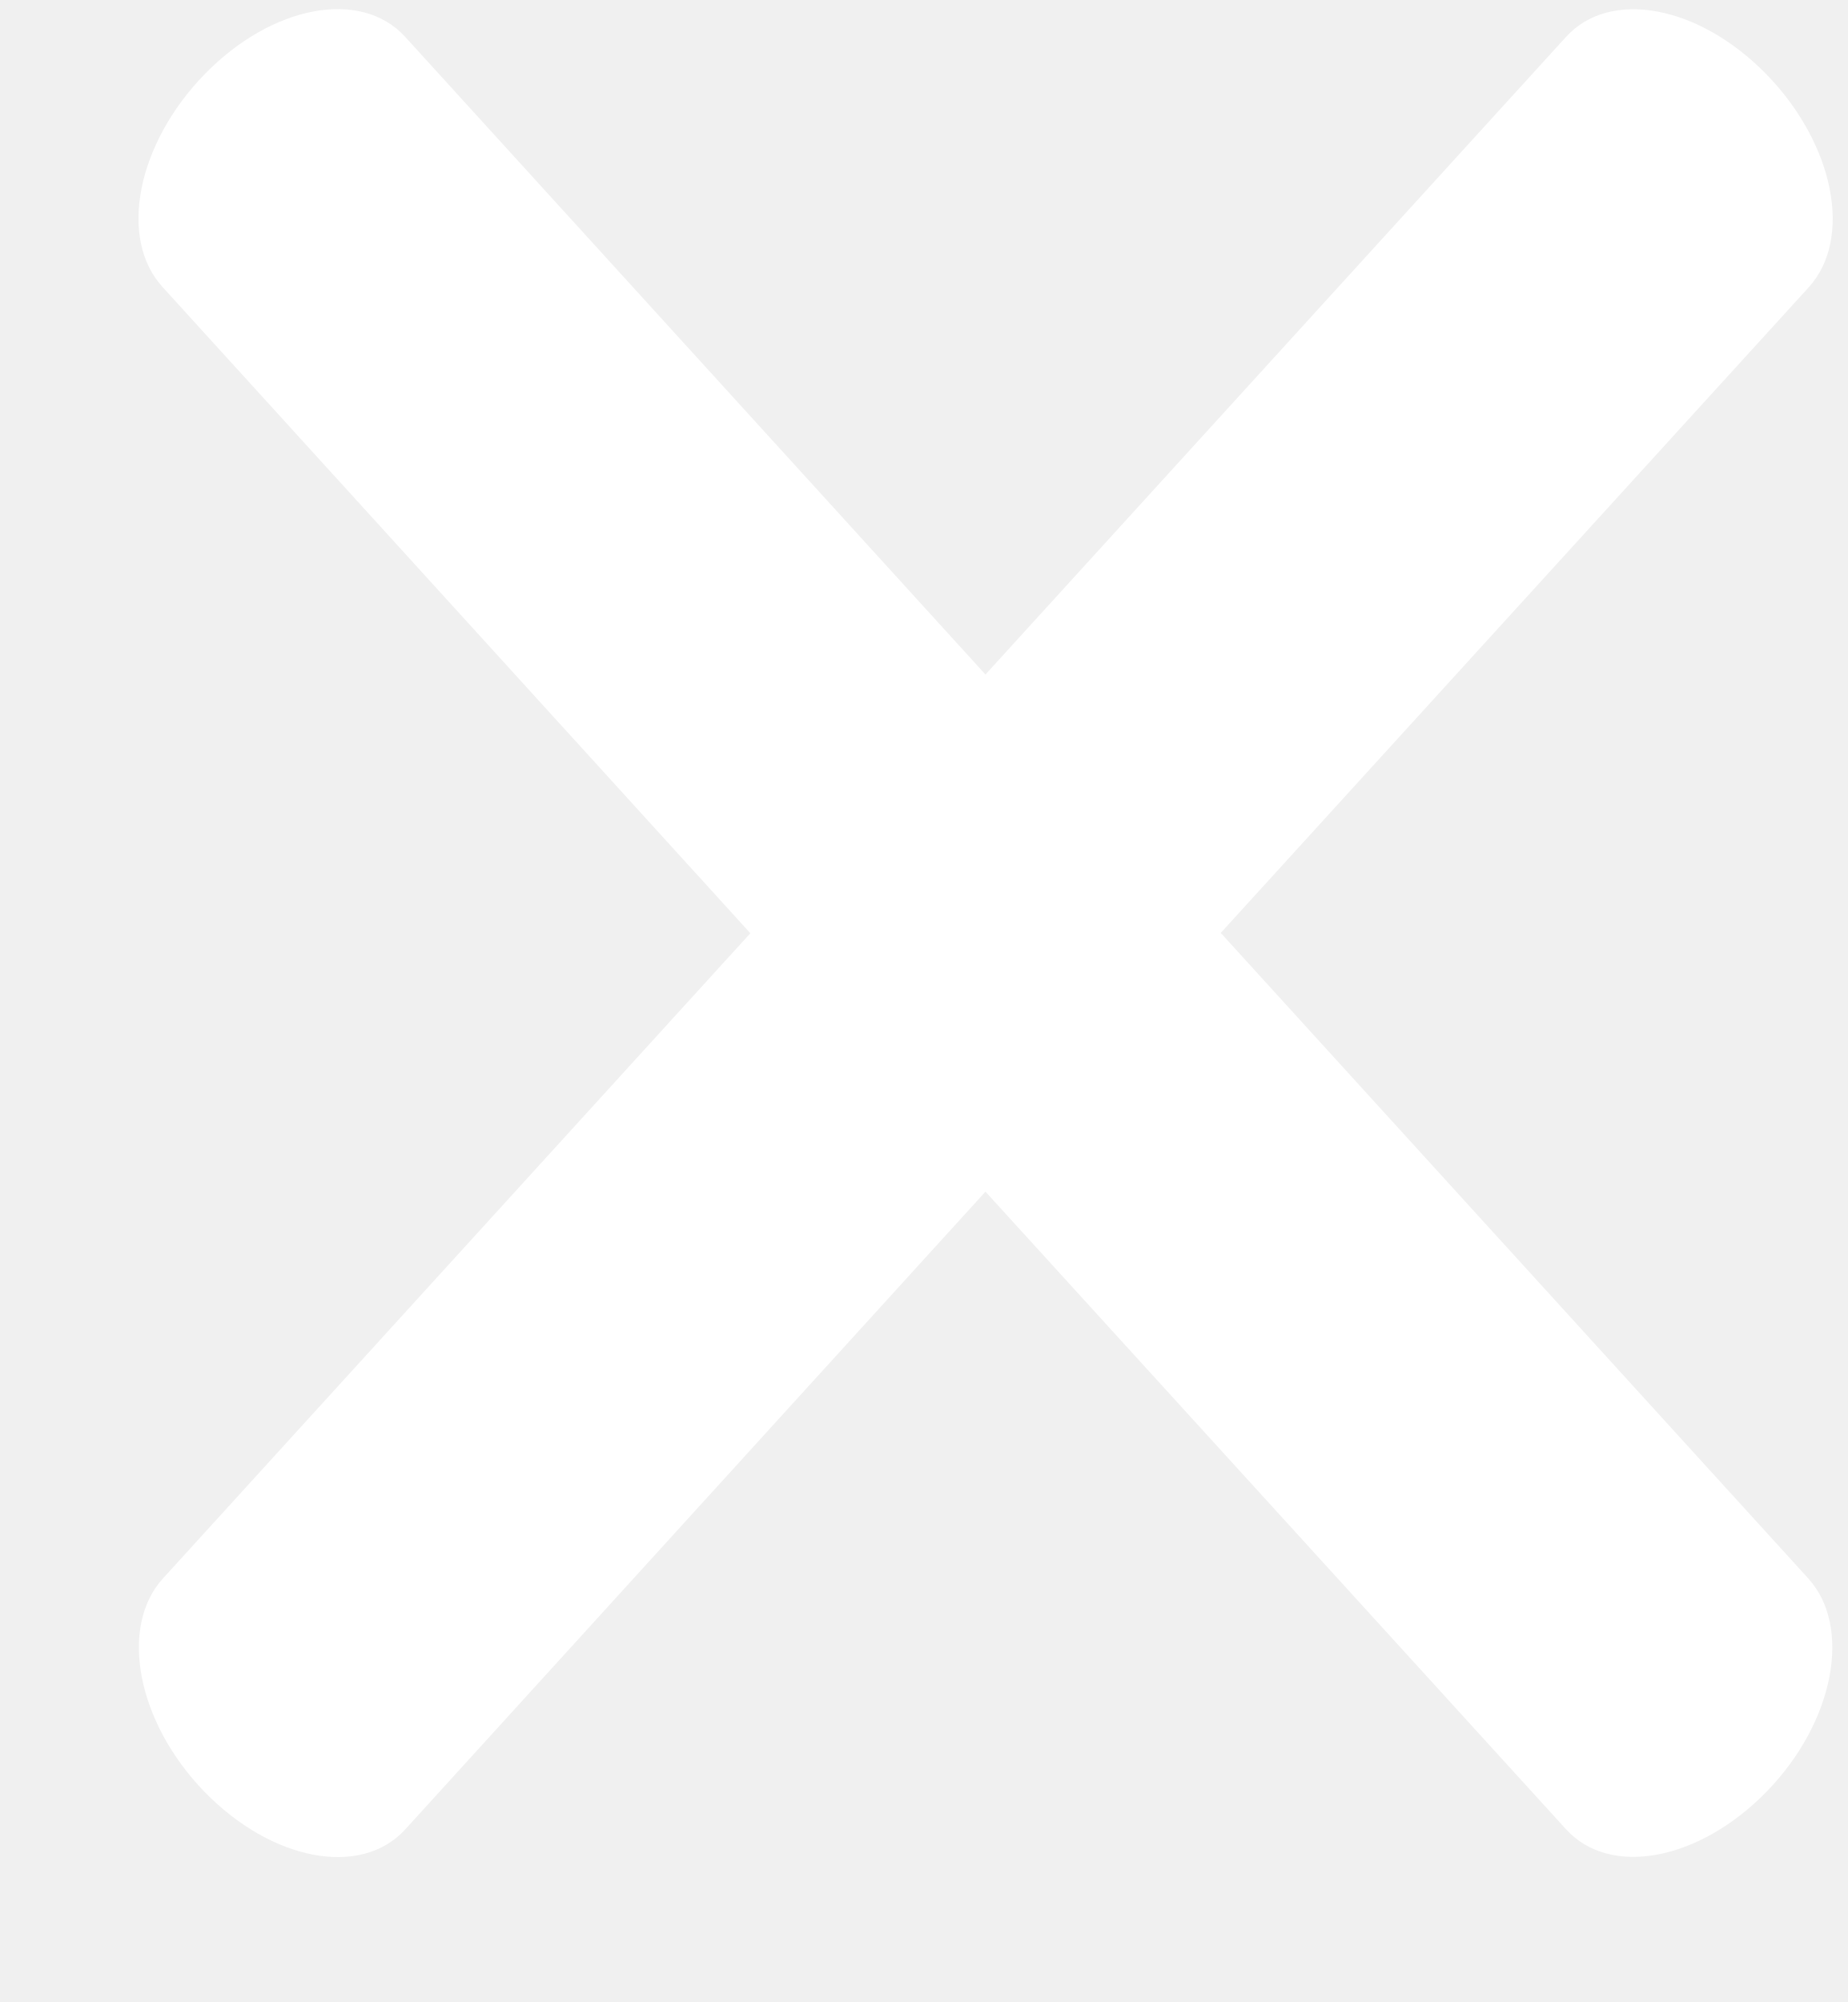
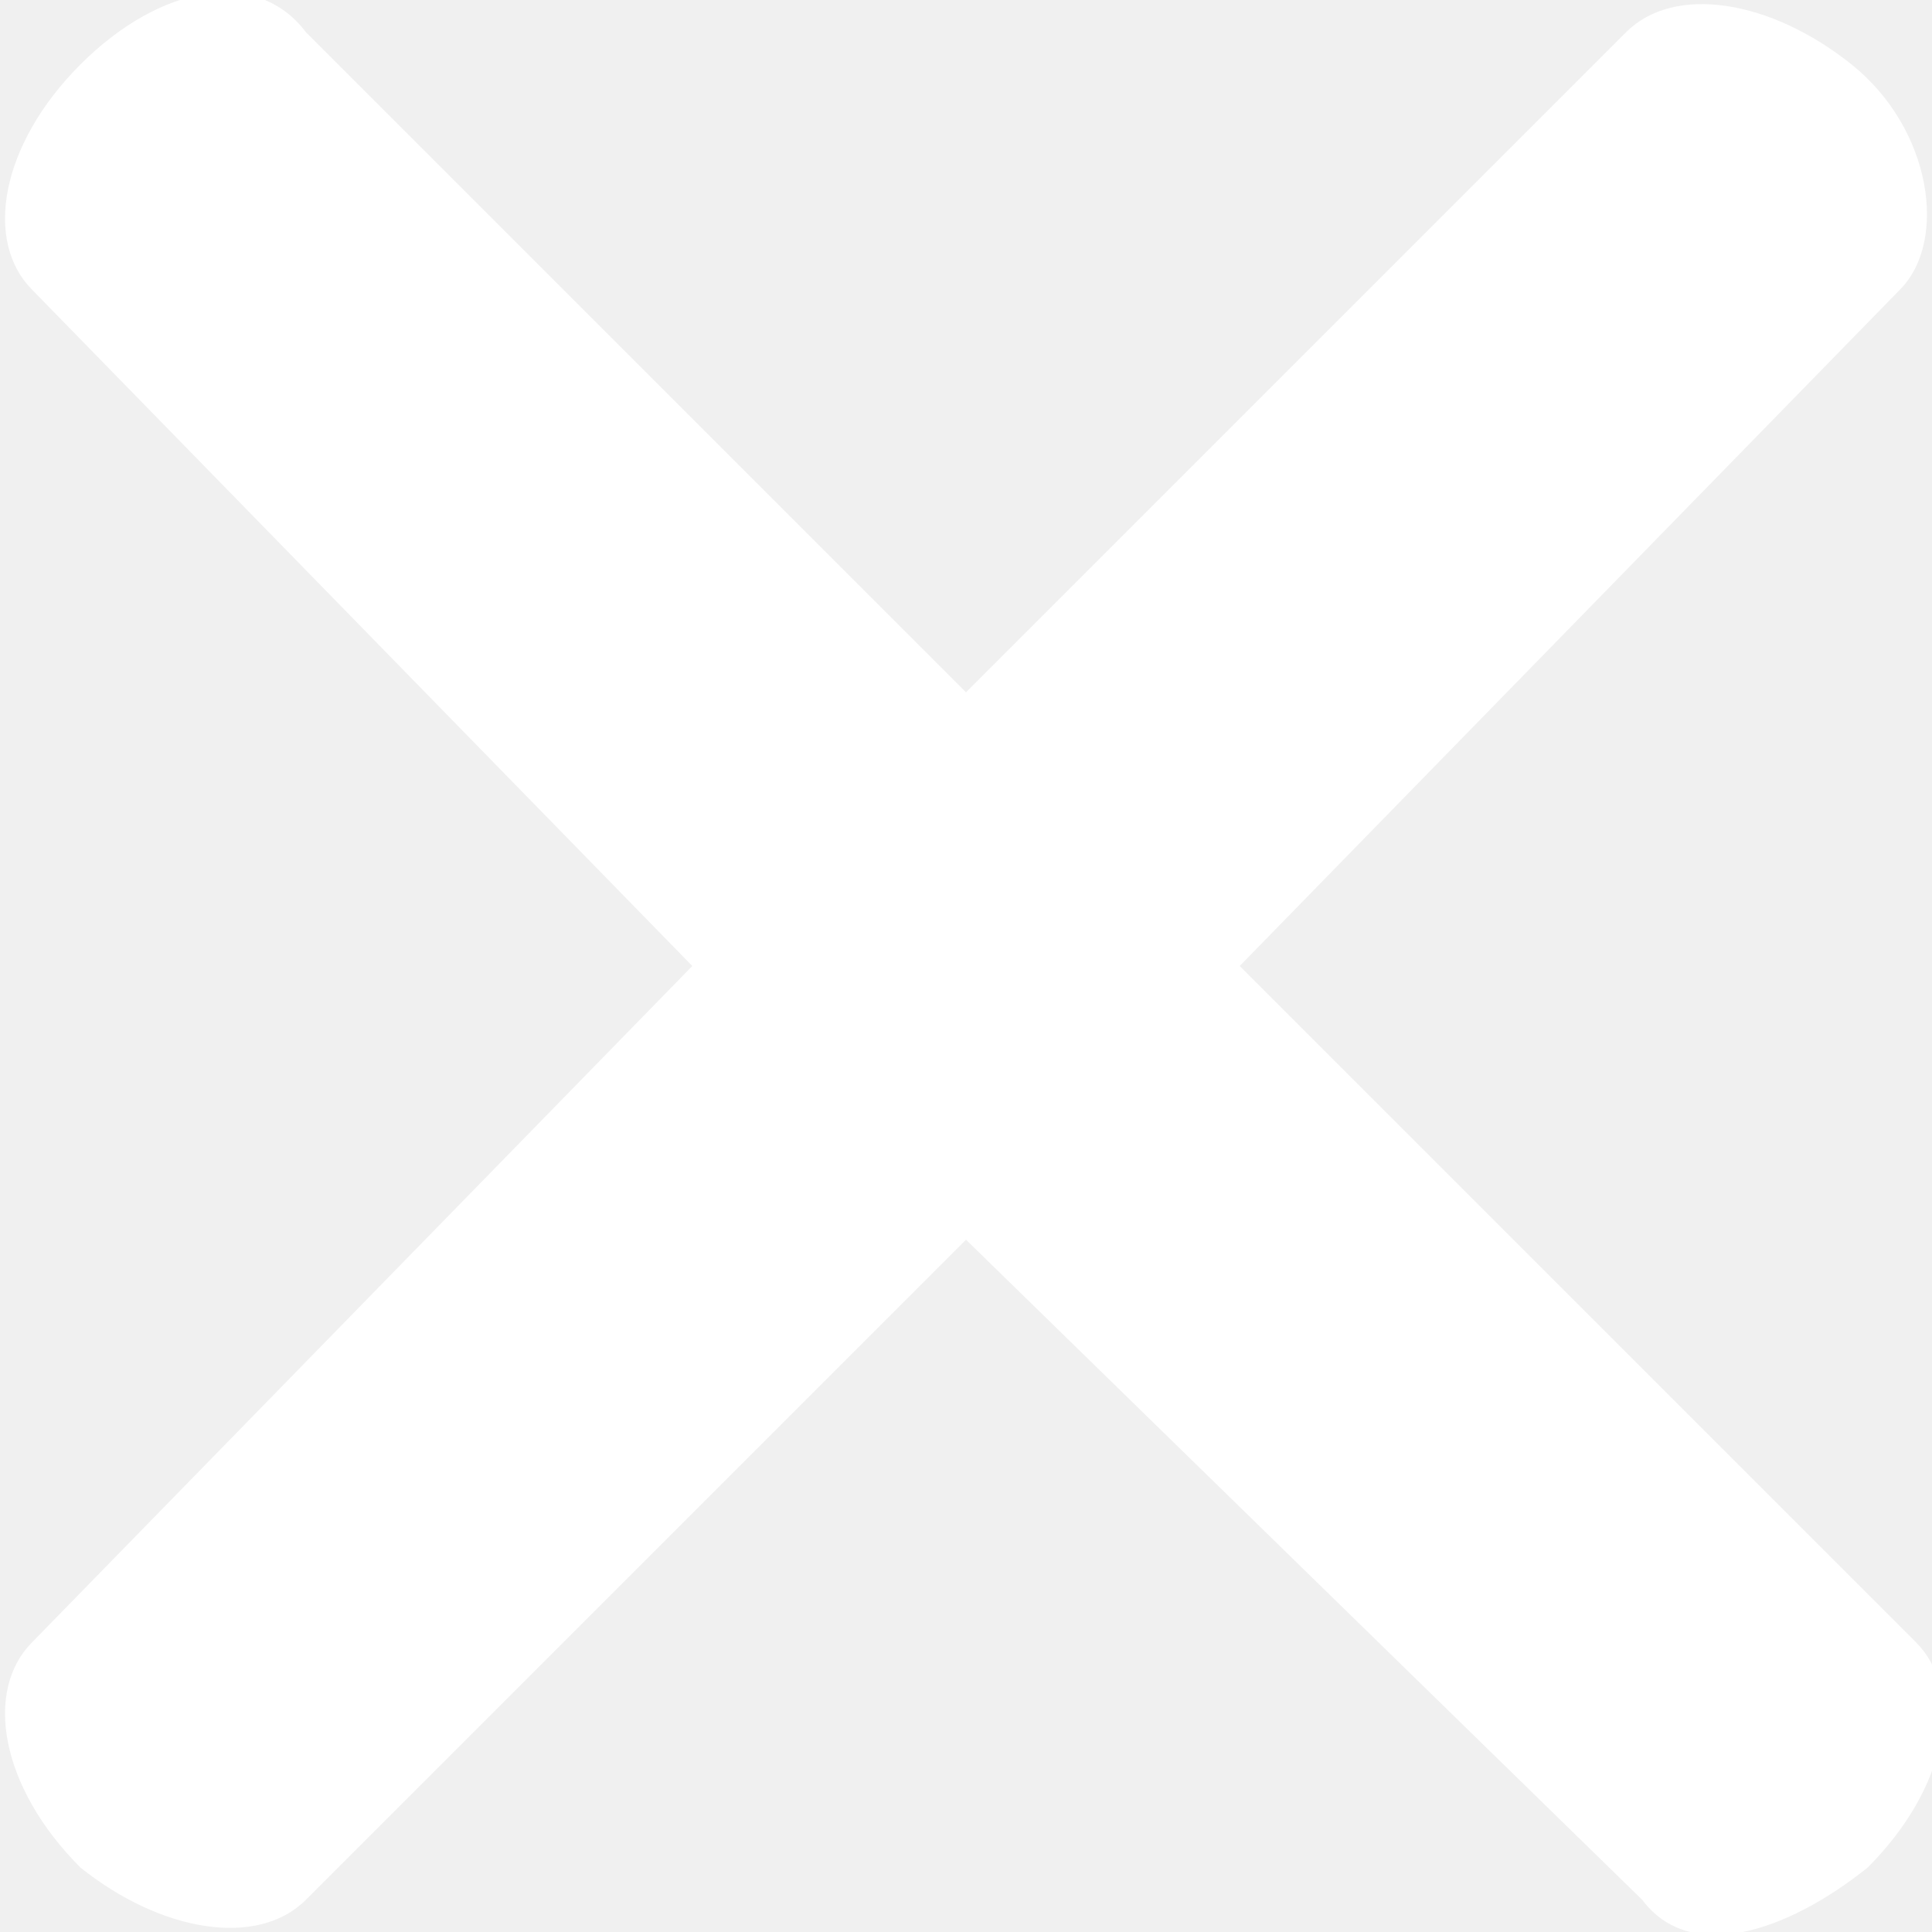
- <svg xmlns="http://www.w3.org/2000/svg" width="12" height="13">
-   <path fill="#FFF" fill-rule="nonzero" d="M6.4 7.738l-3.768 4.141c-.287.315-.867.206-1.305-.245-.438-.452-.555-1.069-.269-1.384L4.873 6.06 1.055 1.863C.768 1.548.889.935 1.327.484 1.765.033 2.345-.076 2.632.24L6.4 4.38 10.17.24c.286-.315.866-.206 1.304.245.438.451.56 1.064.273 1.38L7.928 6.058l3.815 4.191c.287.315.17.932-.269 1.384-.438.45-1.018.56-1.304.245L6.4 7.738z" />
+ <svg xmlns="http://www.w3.org/2000/svg" viewBox="0 0 12 12">
+   <path fill="#fff" d="M6 7.7l-4.1 4.1c-.3.3-.9.2-1.4-.2-.5-.5-.6-1.1-.3-1.4L4.3 6 .2 1.8C-.1 1.5 0 .9.5.4S1.6-.2 1.9.2L6 4.3 10.1.2c.3-.3.9-.2 1.4.2s.6 1.1.3 1.4L7.7 6l4.2 4.2c.3.3.2.9-.3 1.4-.5.4-1.1.6-1.4.2L6 7.7z" />
</svg>
